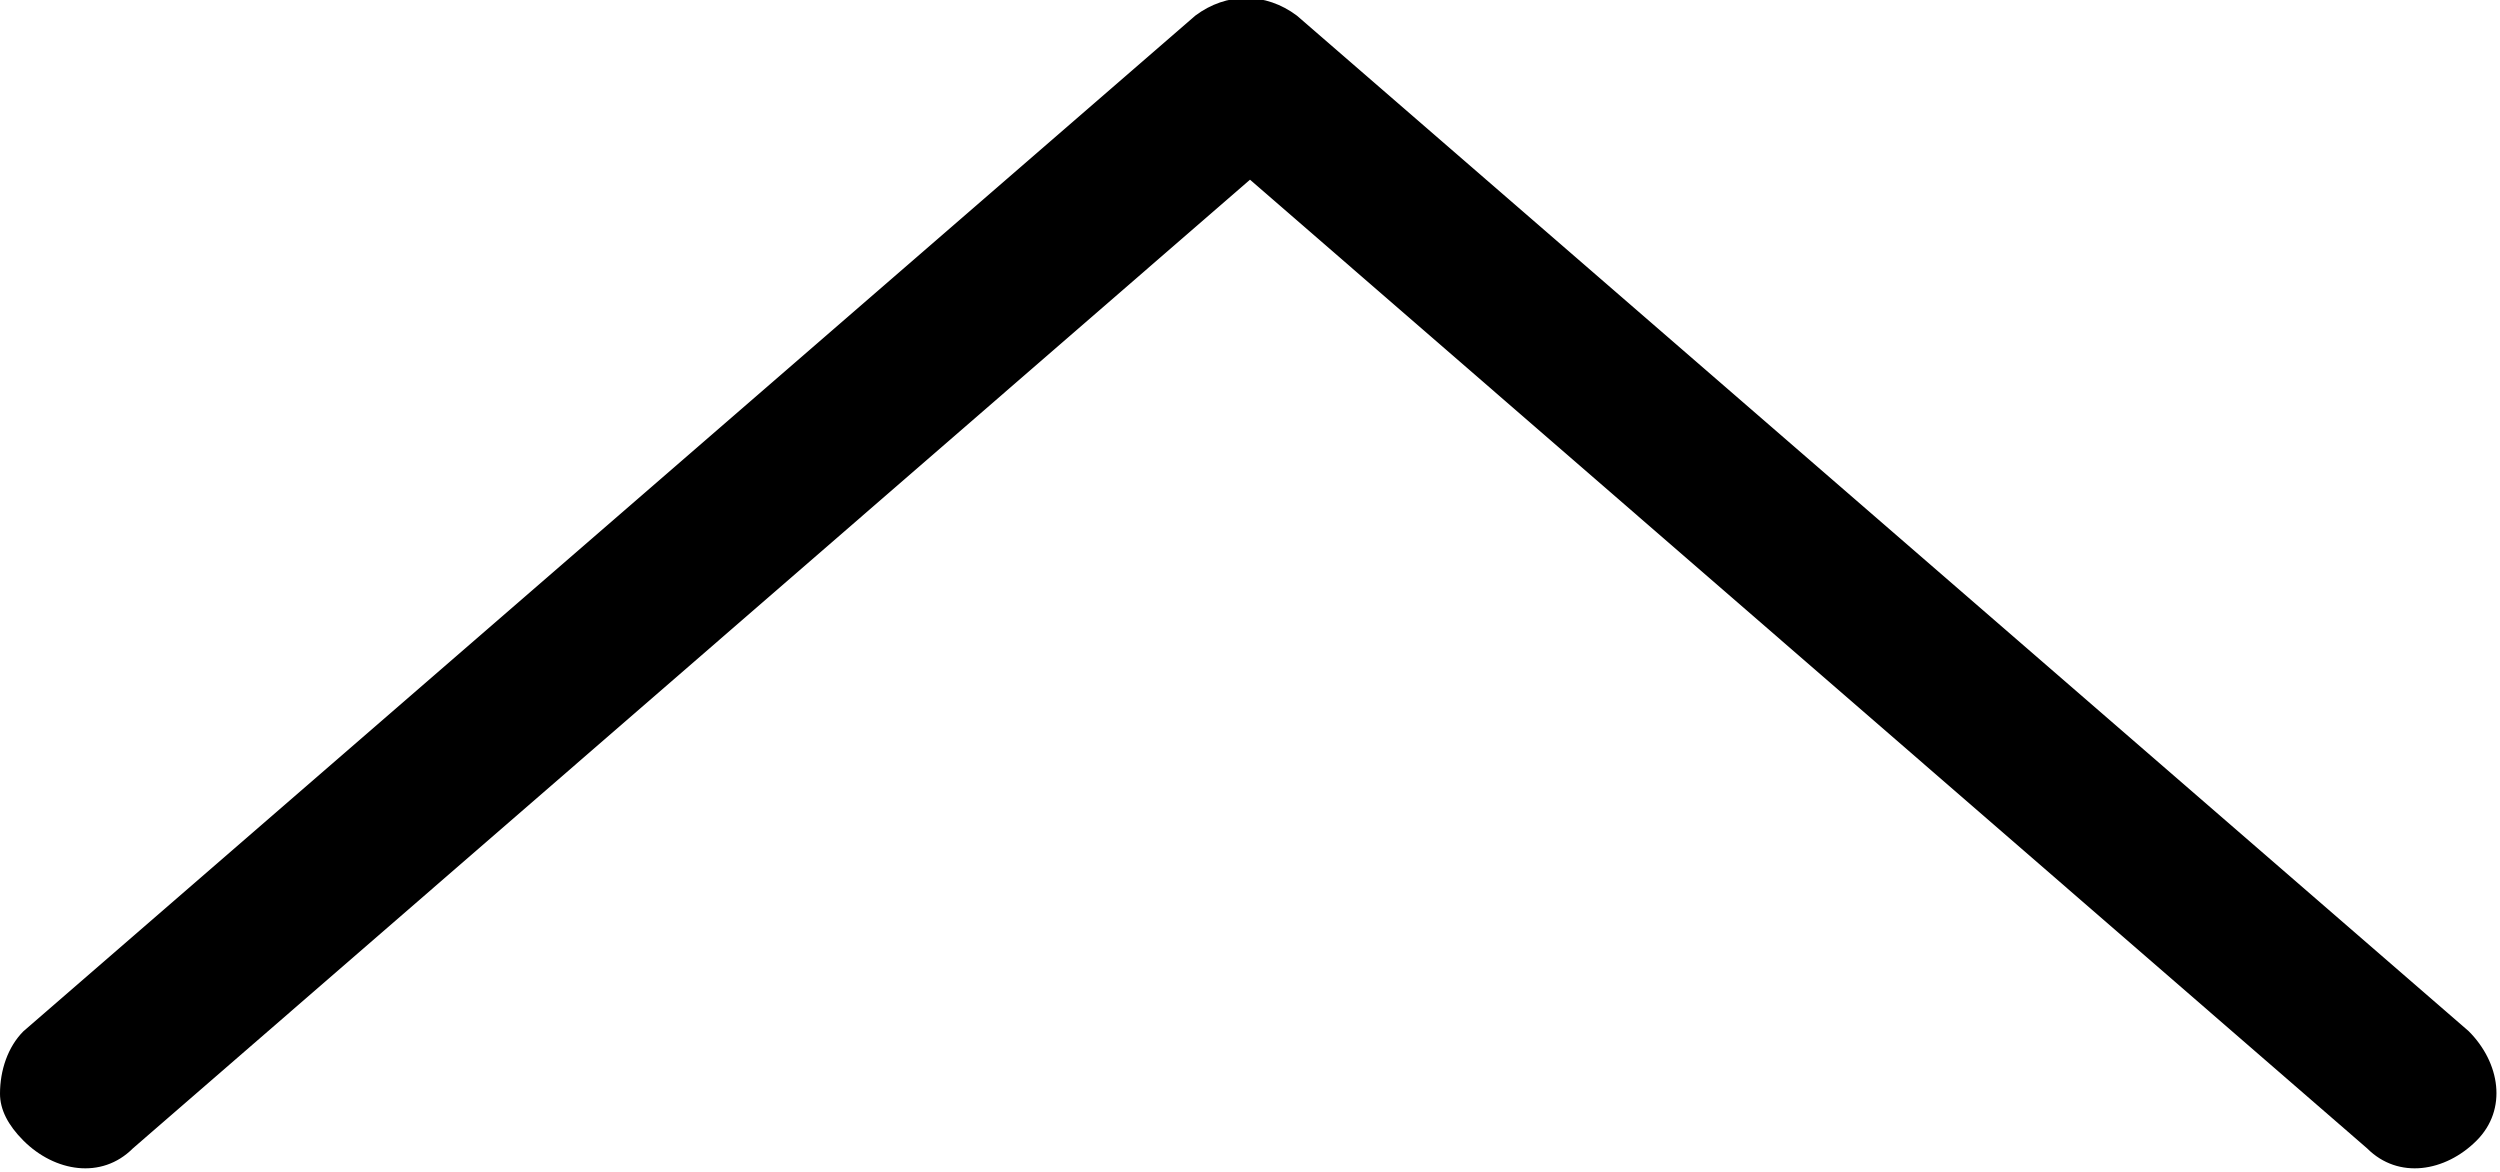
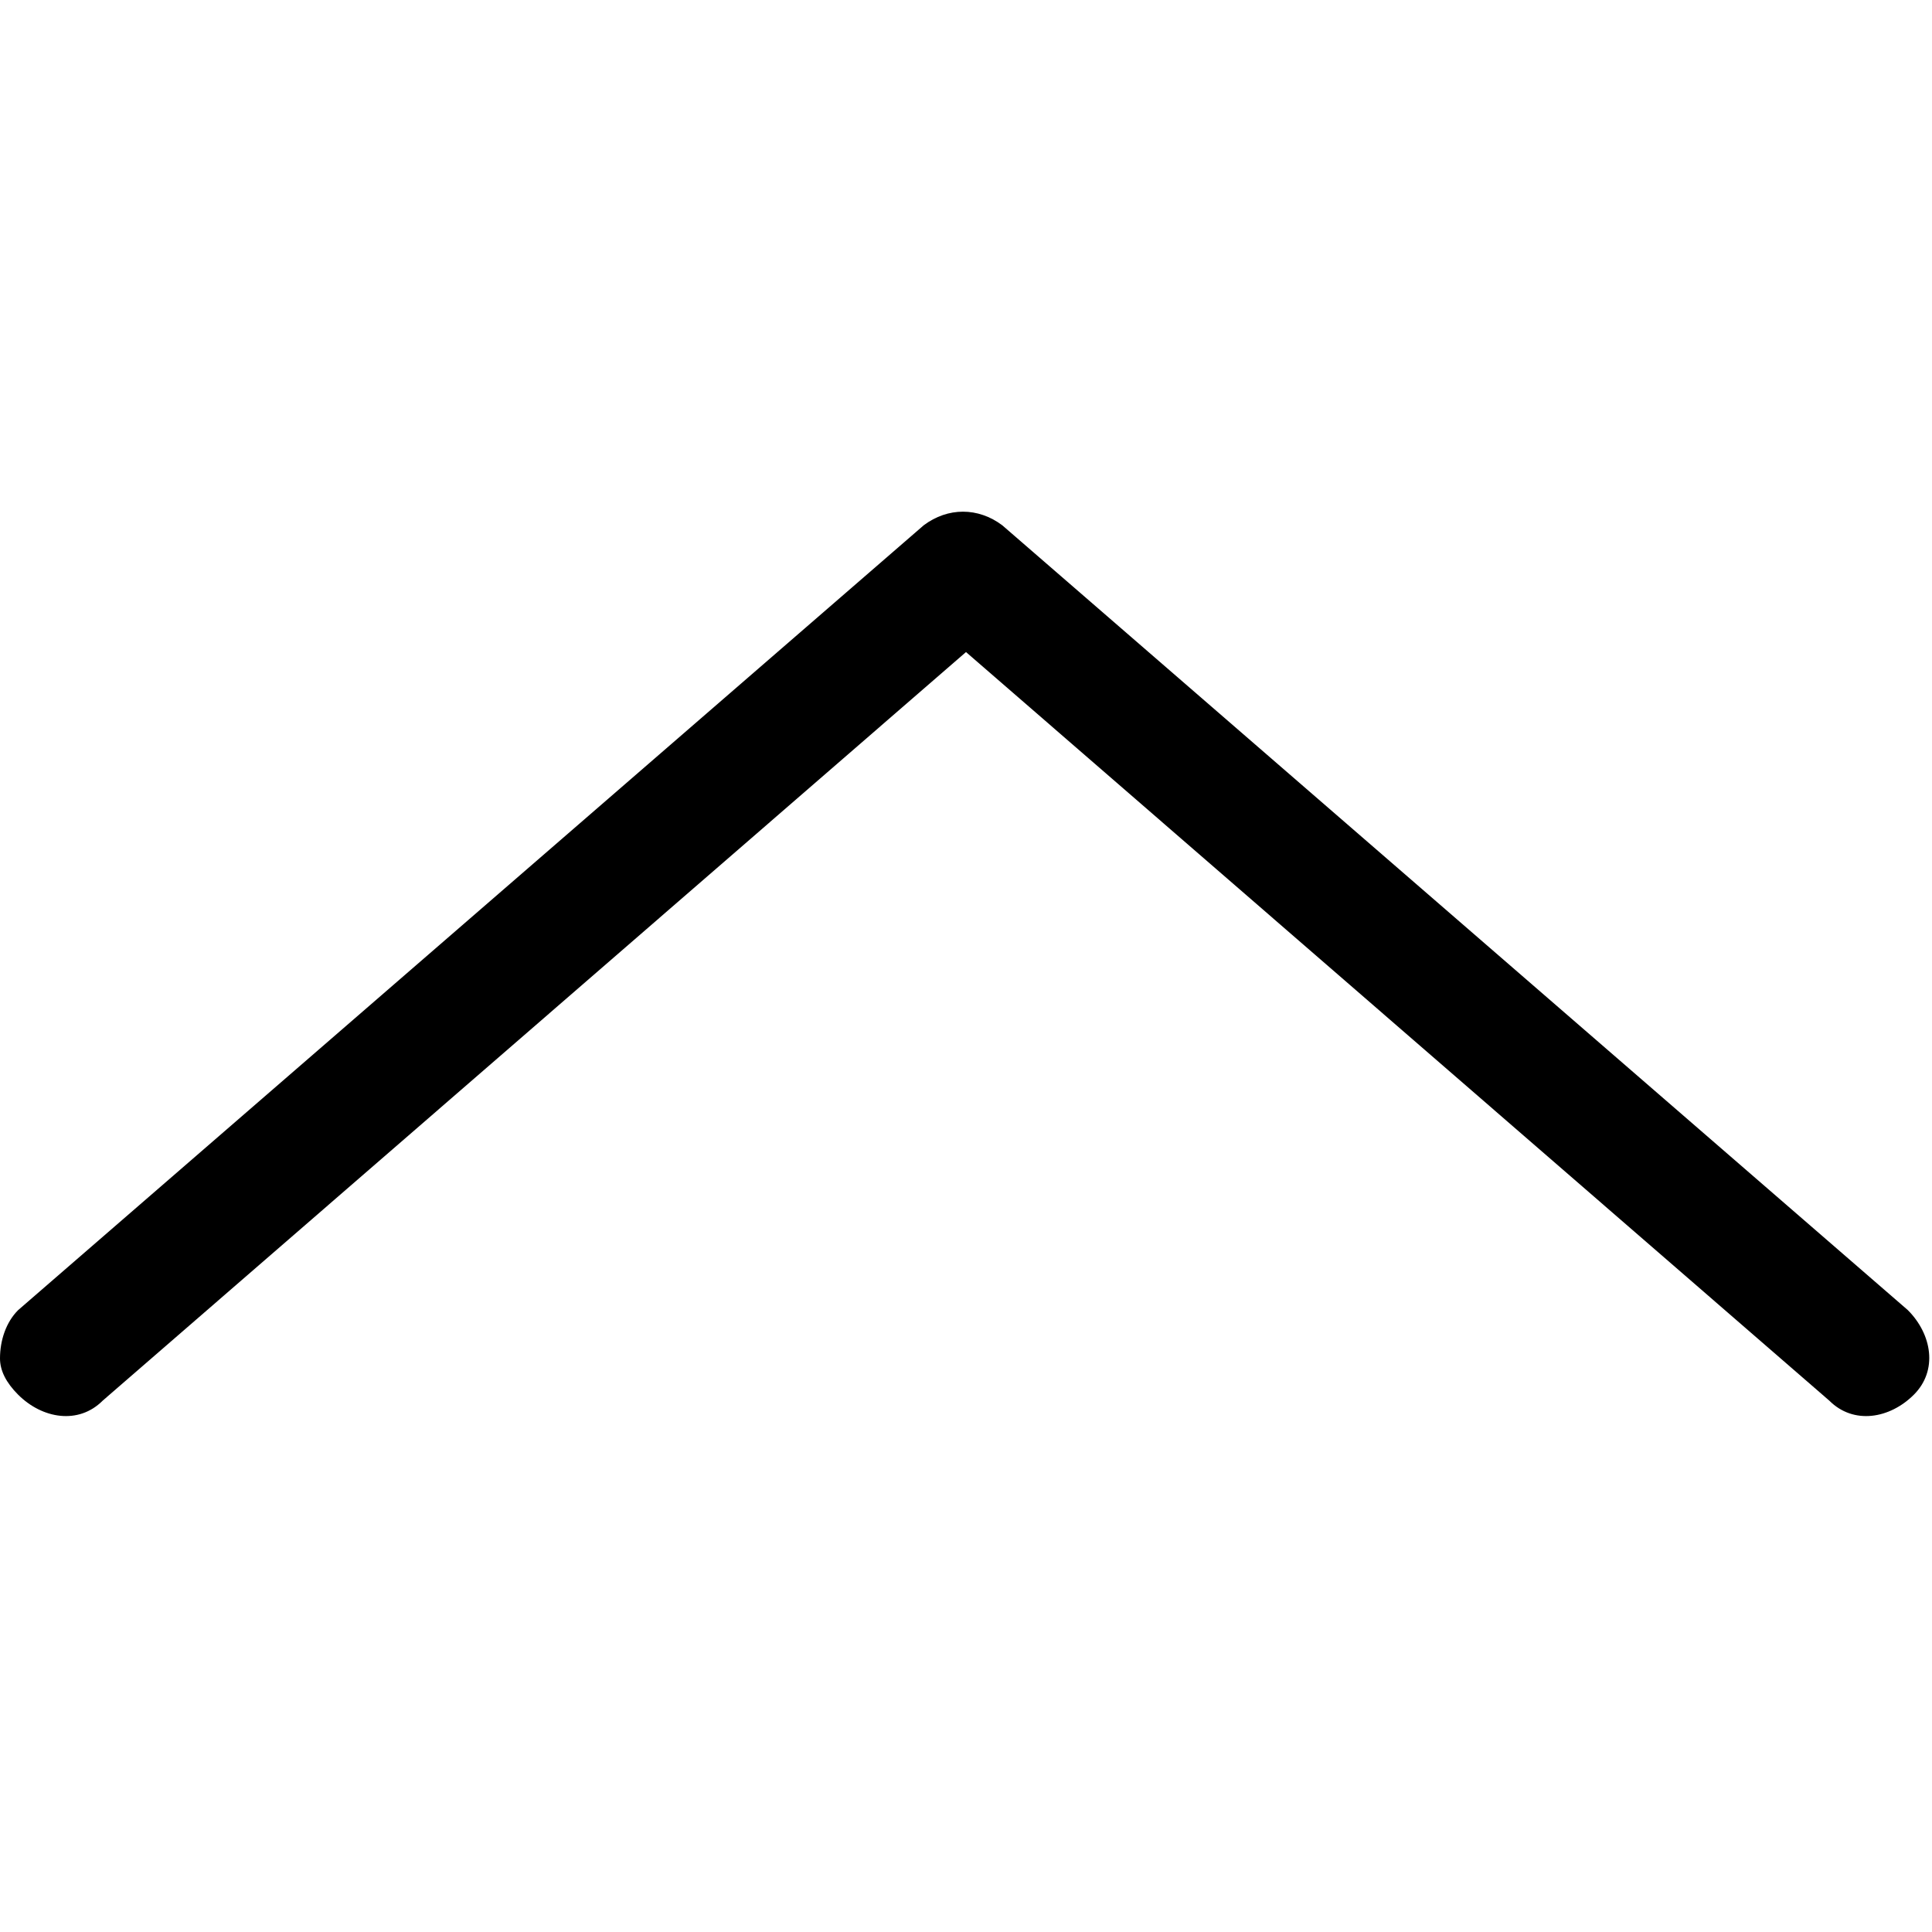
- <svg xmlns="http://www.w3.org/2000/svg" version="1.1" class="dibsvg-svg dibsvg-arrow-up" viewBox="0 0 32 15">
+ <svg xmlns="http://www.w3.org/2000/svg" version="1.1" class="dibsvg-svg dibsvg-arrow-up" viewBox="0 -8.5 32 32">
  <path d="M0,14c0-0.3,0.1-0.6,0.3-0.8l15-13c0.4-0.3,0.9-0.3,1.3,0l15,13c0.4,0.4,0.5,1,0.1,1.4 c-0.4,0.4-1,0.5-1.4,0.1L16,2.3L1.7,14.7c-0.4,0.4-1,0.3-1.4-0.1C0.1,14.4,0,14.2,0,14z" />
</svg>
